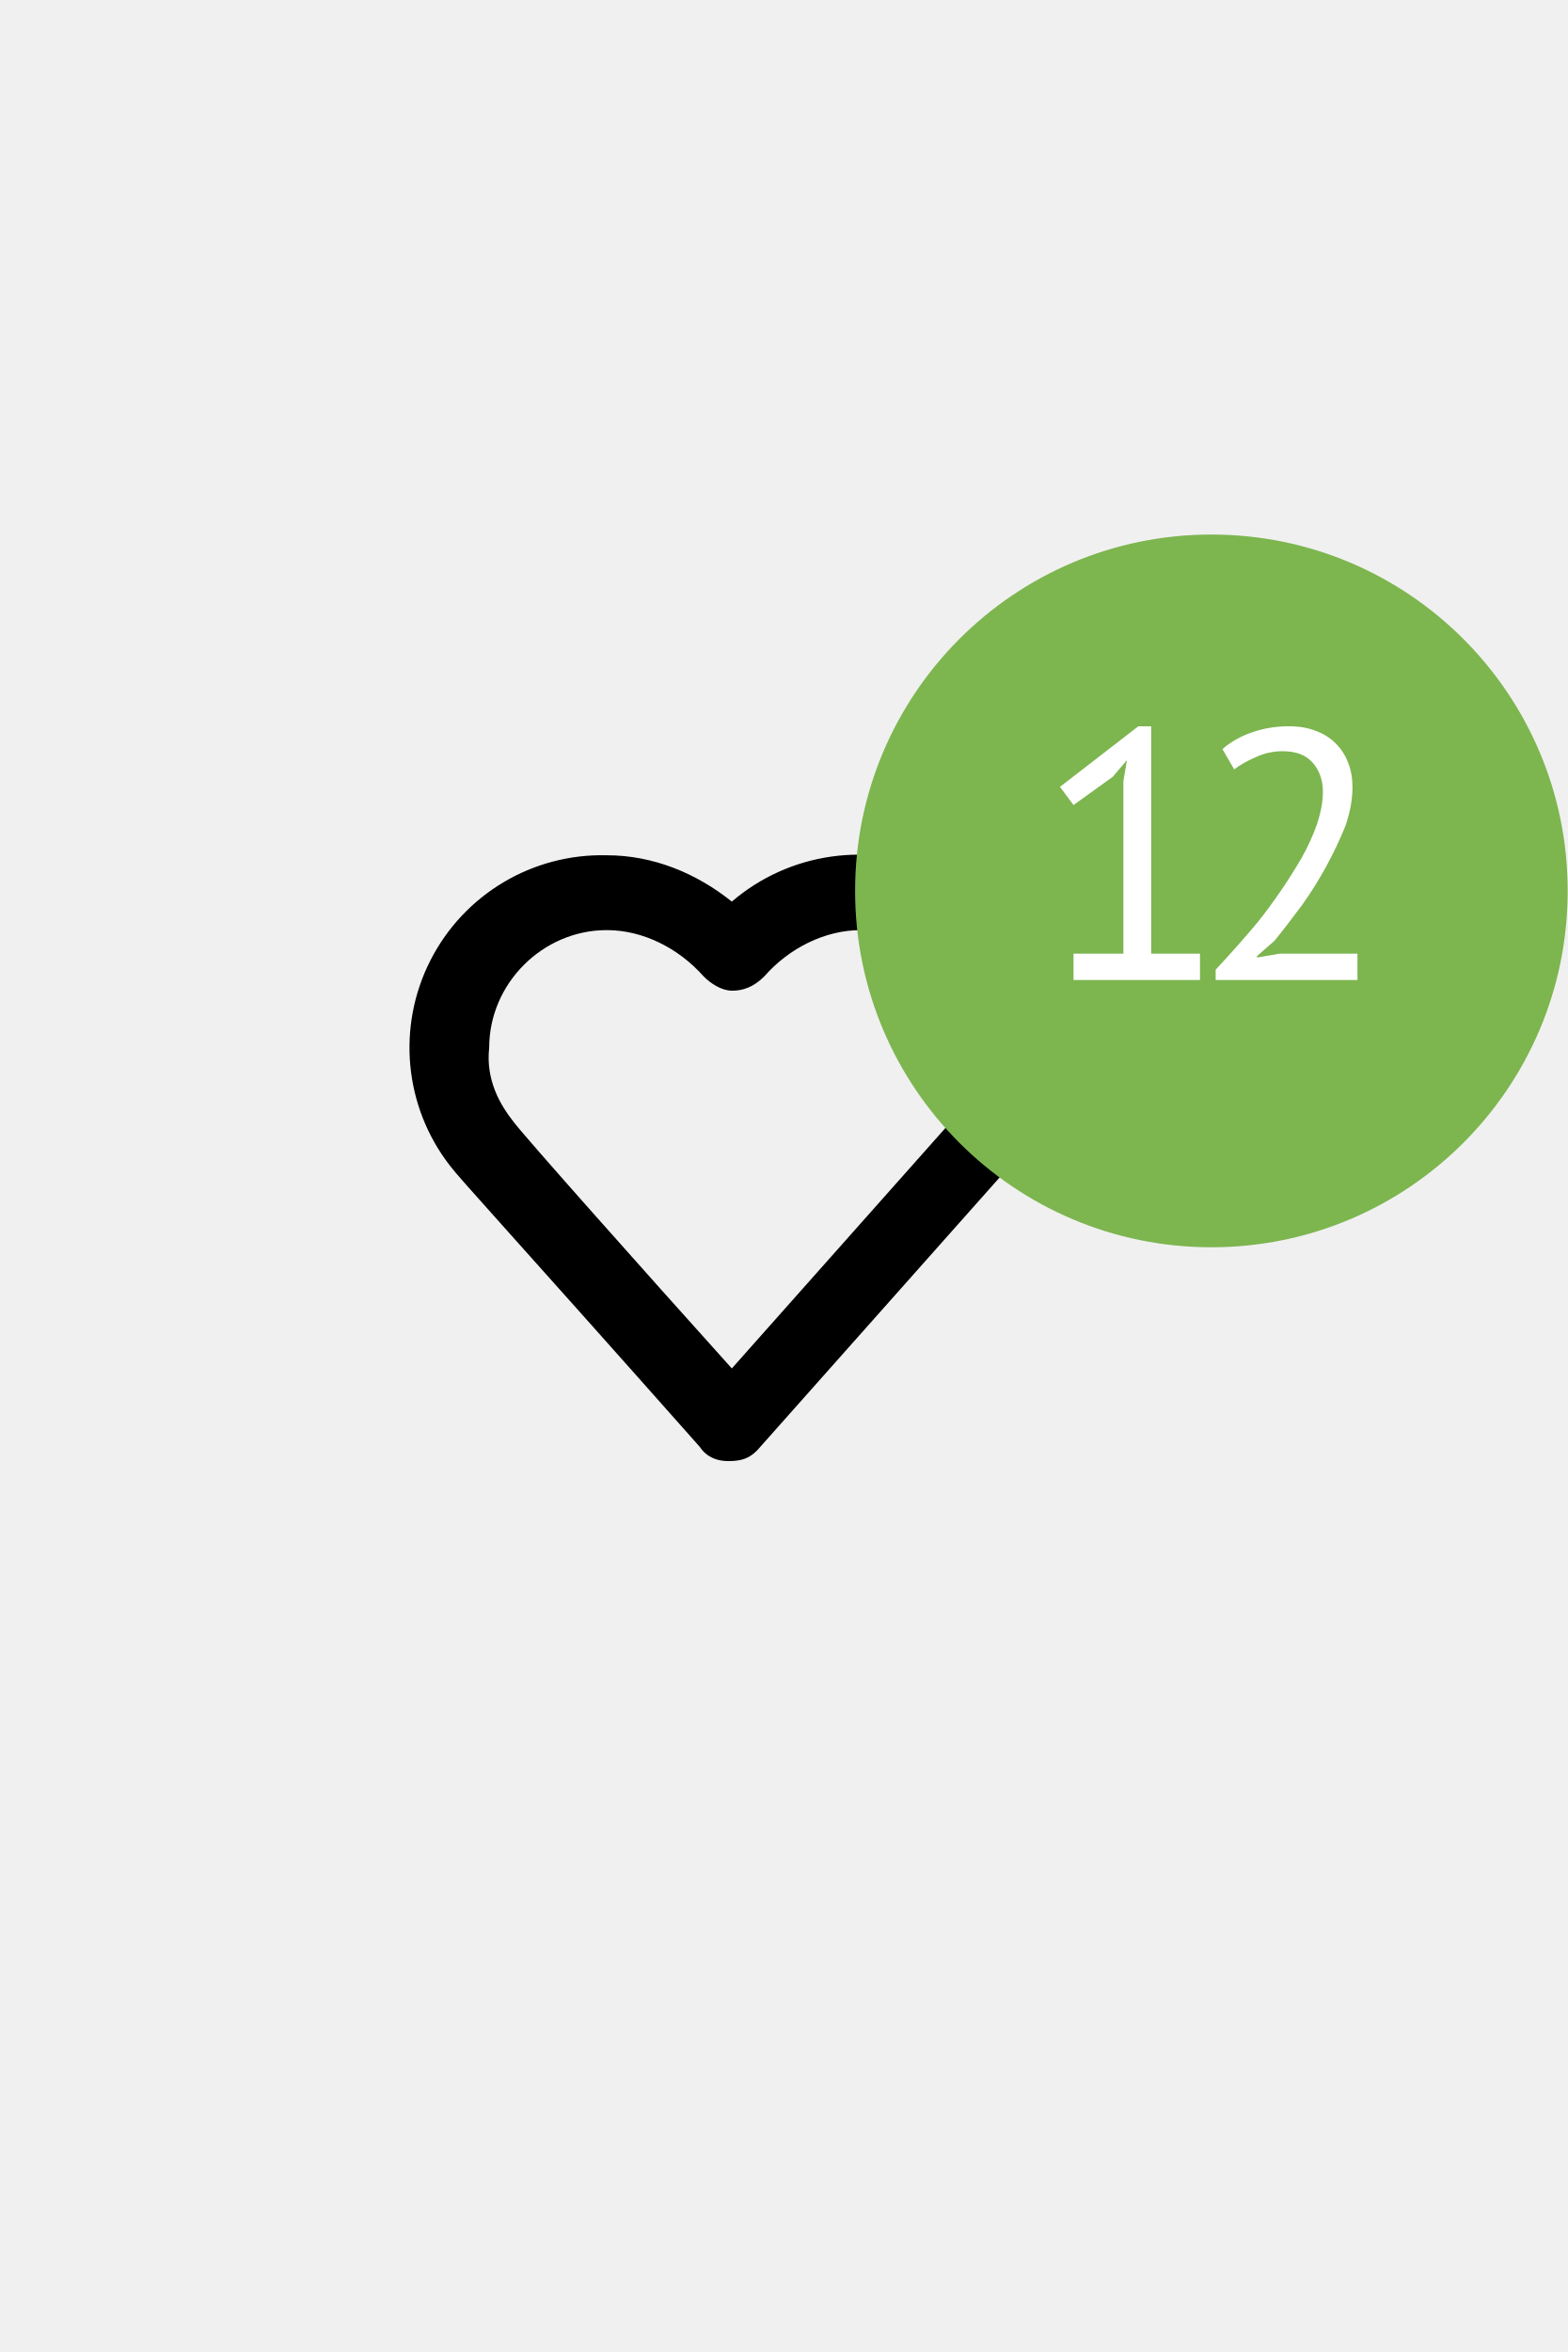
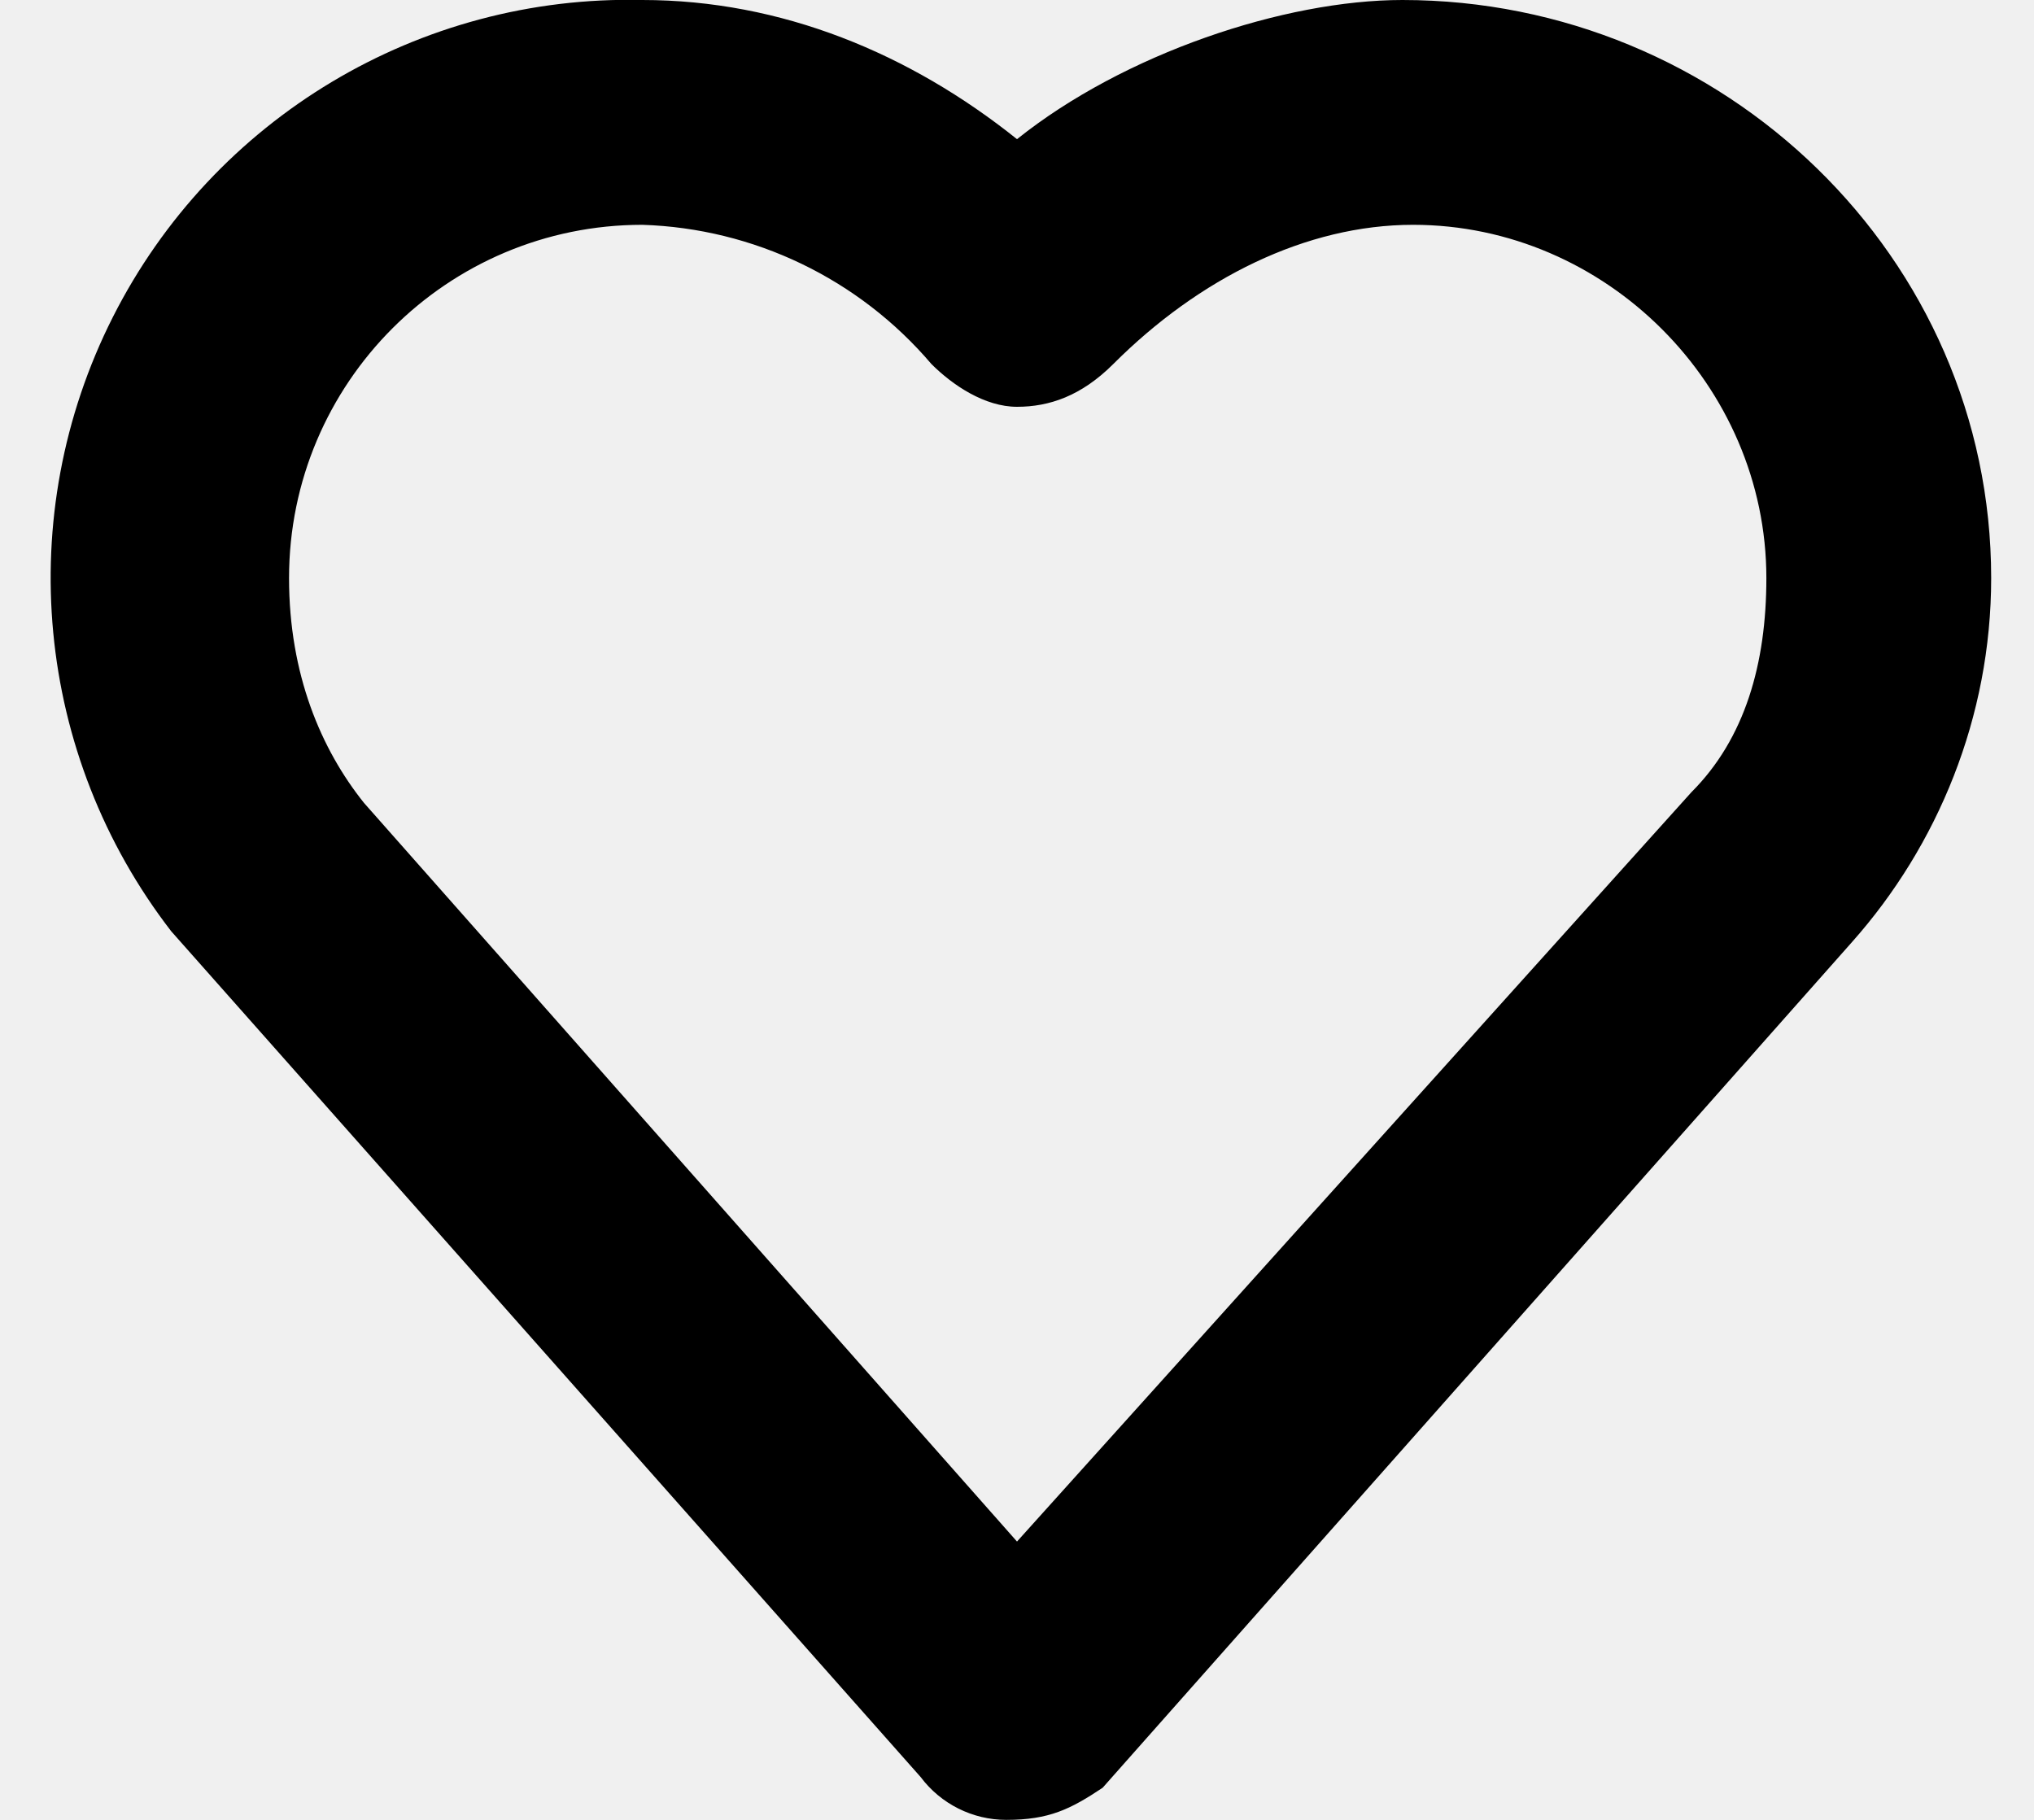
- <svg xmlns="http://www.w3.org/2000/svg" width="44" height="66" fill="none">
-   <path d="M20.44 41c-.3 0-.6-.1-.8-.4-5.41-6.1-6.72-7.5-7.02-7.9a5.4 5.4 0 0 1 4.41-8.7c1.3 0 2.51.5 3.51 1.3a5.47 5.47 0 0 1 9.03 4.1c0 1.3-.5 2.5-1.3 3.4l-7.02 7.9c-.2.2-.4.3-.8.3Zm-6.01-9.5c.3.4 3.5 4 6.11 6.9l6.22-7c.5-.5.7-1.2.7-2 0-1.8-1.5-3.3-3.3-3.3-1 0-2.01.5-2.71 1.3-.3.3-.6.4-.9.4-.3 0-.6-.2-.8-.4-.71-.8-1.71-1.3-2.72-1.3-1.8 0-3.3 1.5-3.3 3.3-.1.9.3 1.6.7 2.1-.1 0-.1 0 0 0Z" fill="#000" />
-   <rect x="24" y="15" width="20" height="20" rx="10" fill="#7DB54F" />
-   <path d="M30.13 26.76h1.4v-4.84l.1-.59-.4.47-1.1.79-.38-.51 2.2-1.7h.36v6.38h1.37v.74h-3.55v-.74Zm7.83-4.67c0 .35-.07.72-.2 1.09a10.88 10.88 0 0 1-1.21 2.21c-.26.35-.52.69-.78 1.01l-.49.43v.04l.64-.11h2.18v.74h-3.98v-.29a33.15 33.15 0 0 0 1.17-1.32 15.09 15.09 0 0 0 1.25-1.83c.18-.32.32-.64.43-.95.1-.31.16-.61.16-.89 0-.33-.1-.6-.28-.81-.19-.22-.47-.33-.85-.33-.25 0-.5.05-.74.16-.24.1-.45.22-.62.35l-.33-.57c.23-.2.51-.36.83-.47.32-.11.66-.17 1.03-.17.29 0 .54.04.76.13a1.5 1.5 0 0 1 .91.9c.08.2.12.43.12.68Z" fill="#fff" />
+ <svg xmlns="http://www.w3.org/2000/svg" width="19" height="17" viewBox="0 0 19 17" fill="none">
+   <path d="M9.4 17a1 1 0 0 1-.8-.4l-7-7.9A5.4 5.4 0 0 1 6 0c1.3 0 2.5.5 3.5 1.3C10.5.5 12 0 13.1 0c3 0 5.5 2.4 5.5 5.4 0 1.3-.5 2.5-1.3 3.4l-7 7.9c-.3.2-.5.3-.9.3Zm-6-9.5 6.1 6.9 6.3-7c.5-.5.7-1.2.7-2 0-1.8-1.5-3.3-3.3-3.3-1 0-2 .5-2.8 1.3-.3.3-.6.4-.9.4-.3 0-.6-.2-.8-.4A3.7 3.7 0 0 0 6 2.1a3.3 3.3 0 0 0-3.3 3.3c0 .9.3 1.6.7 2.1Z" fill="#000" />
</svg>
